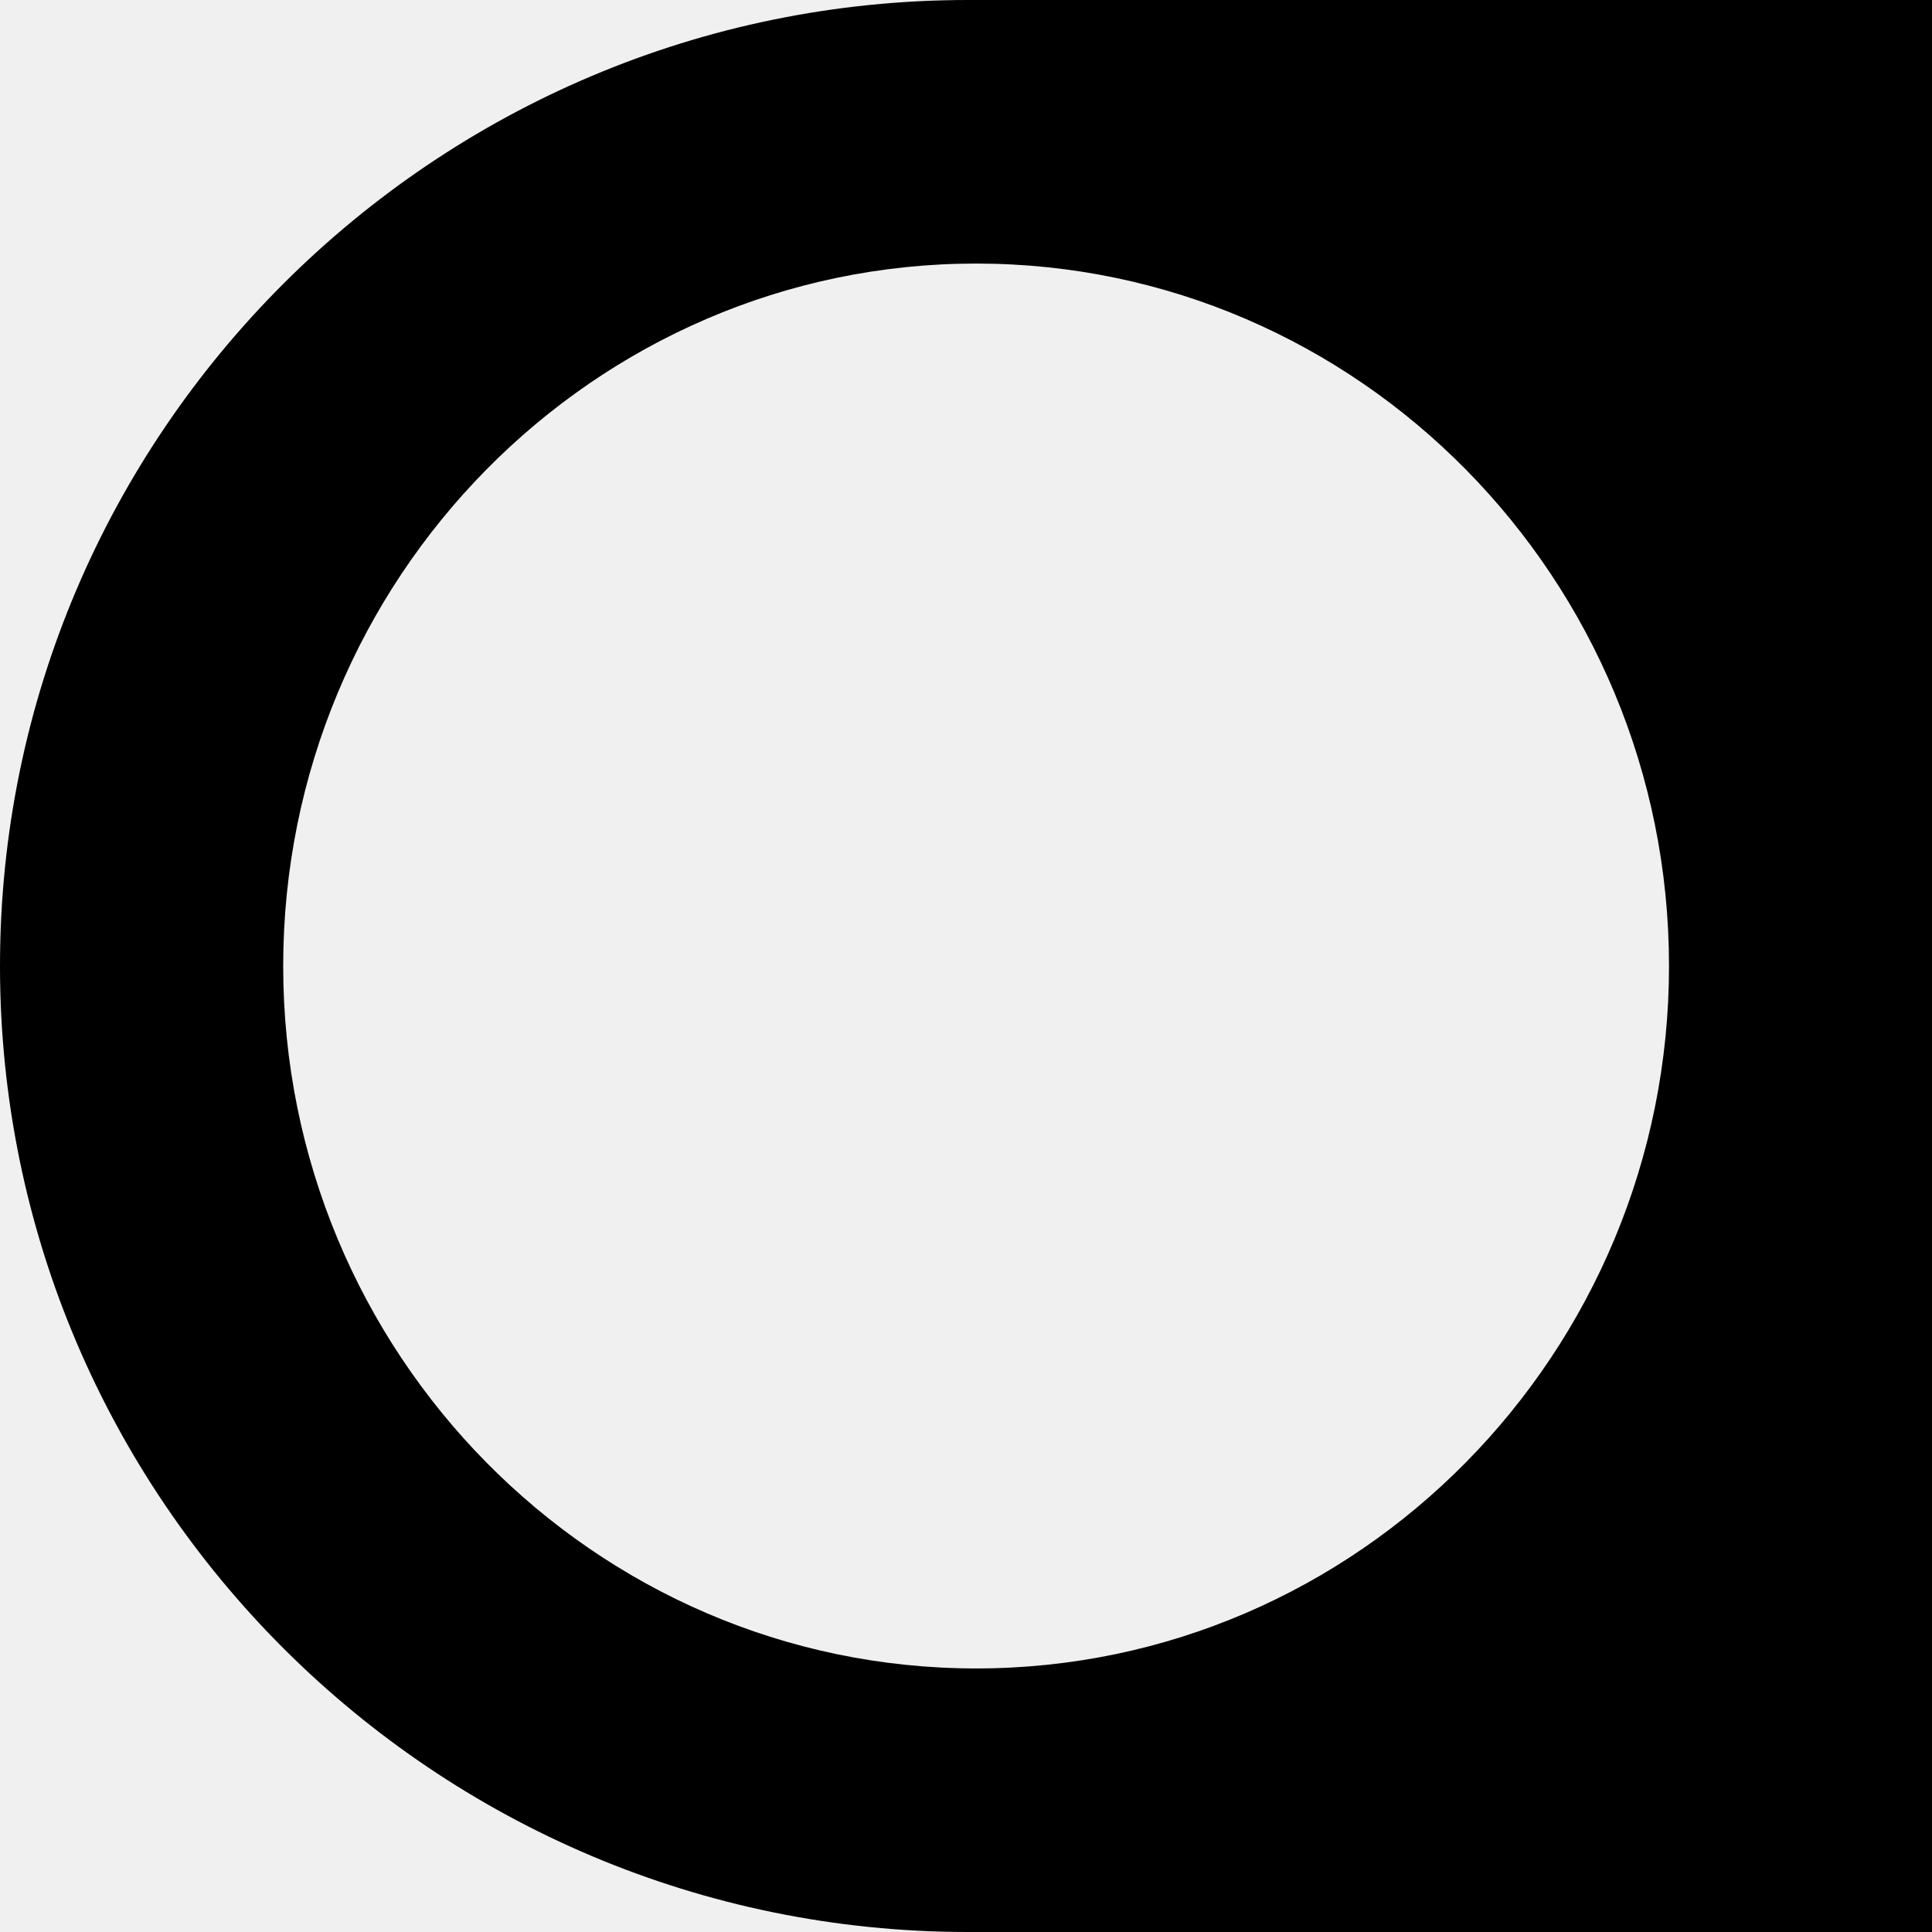
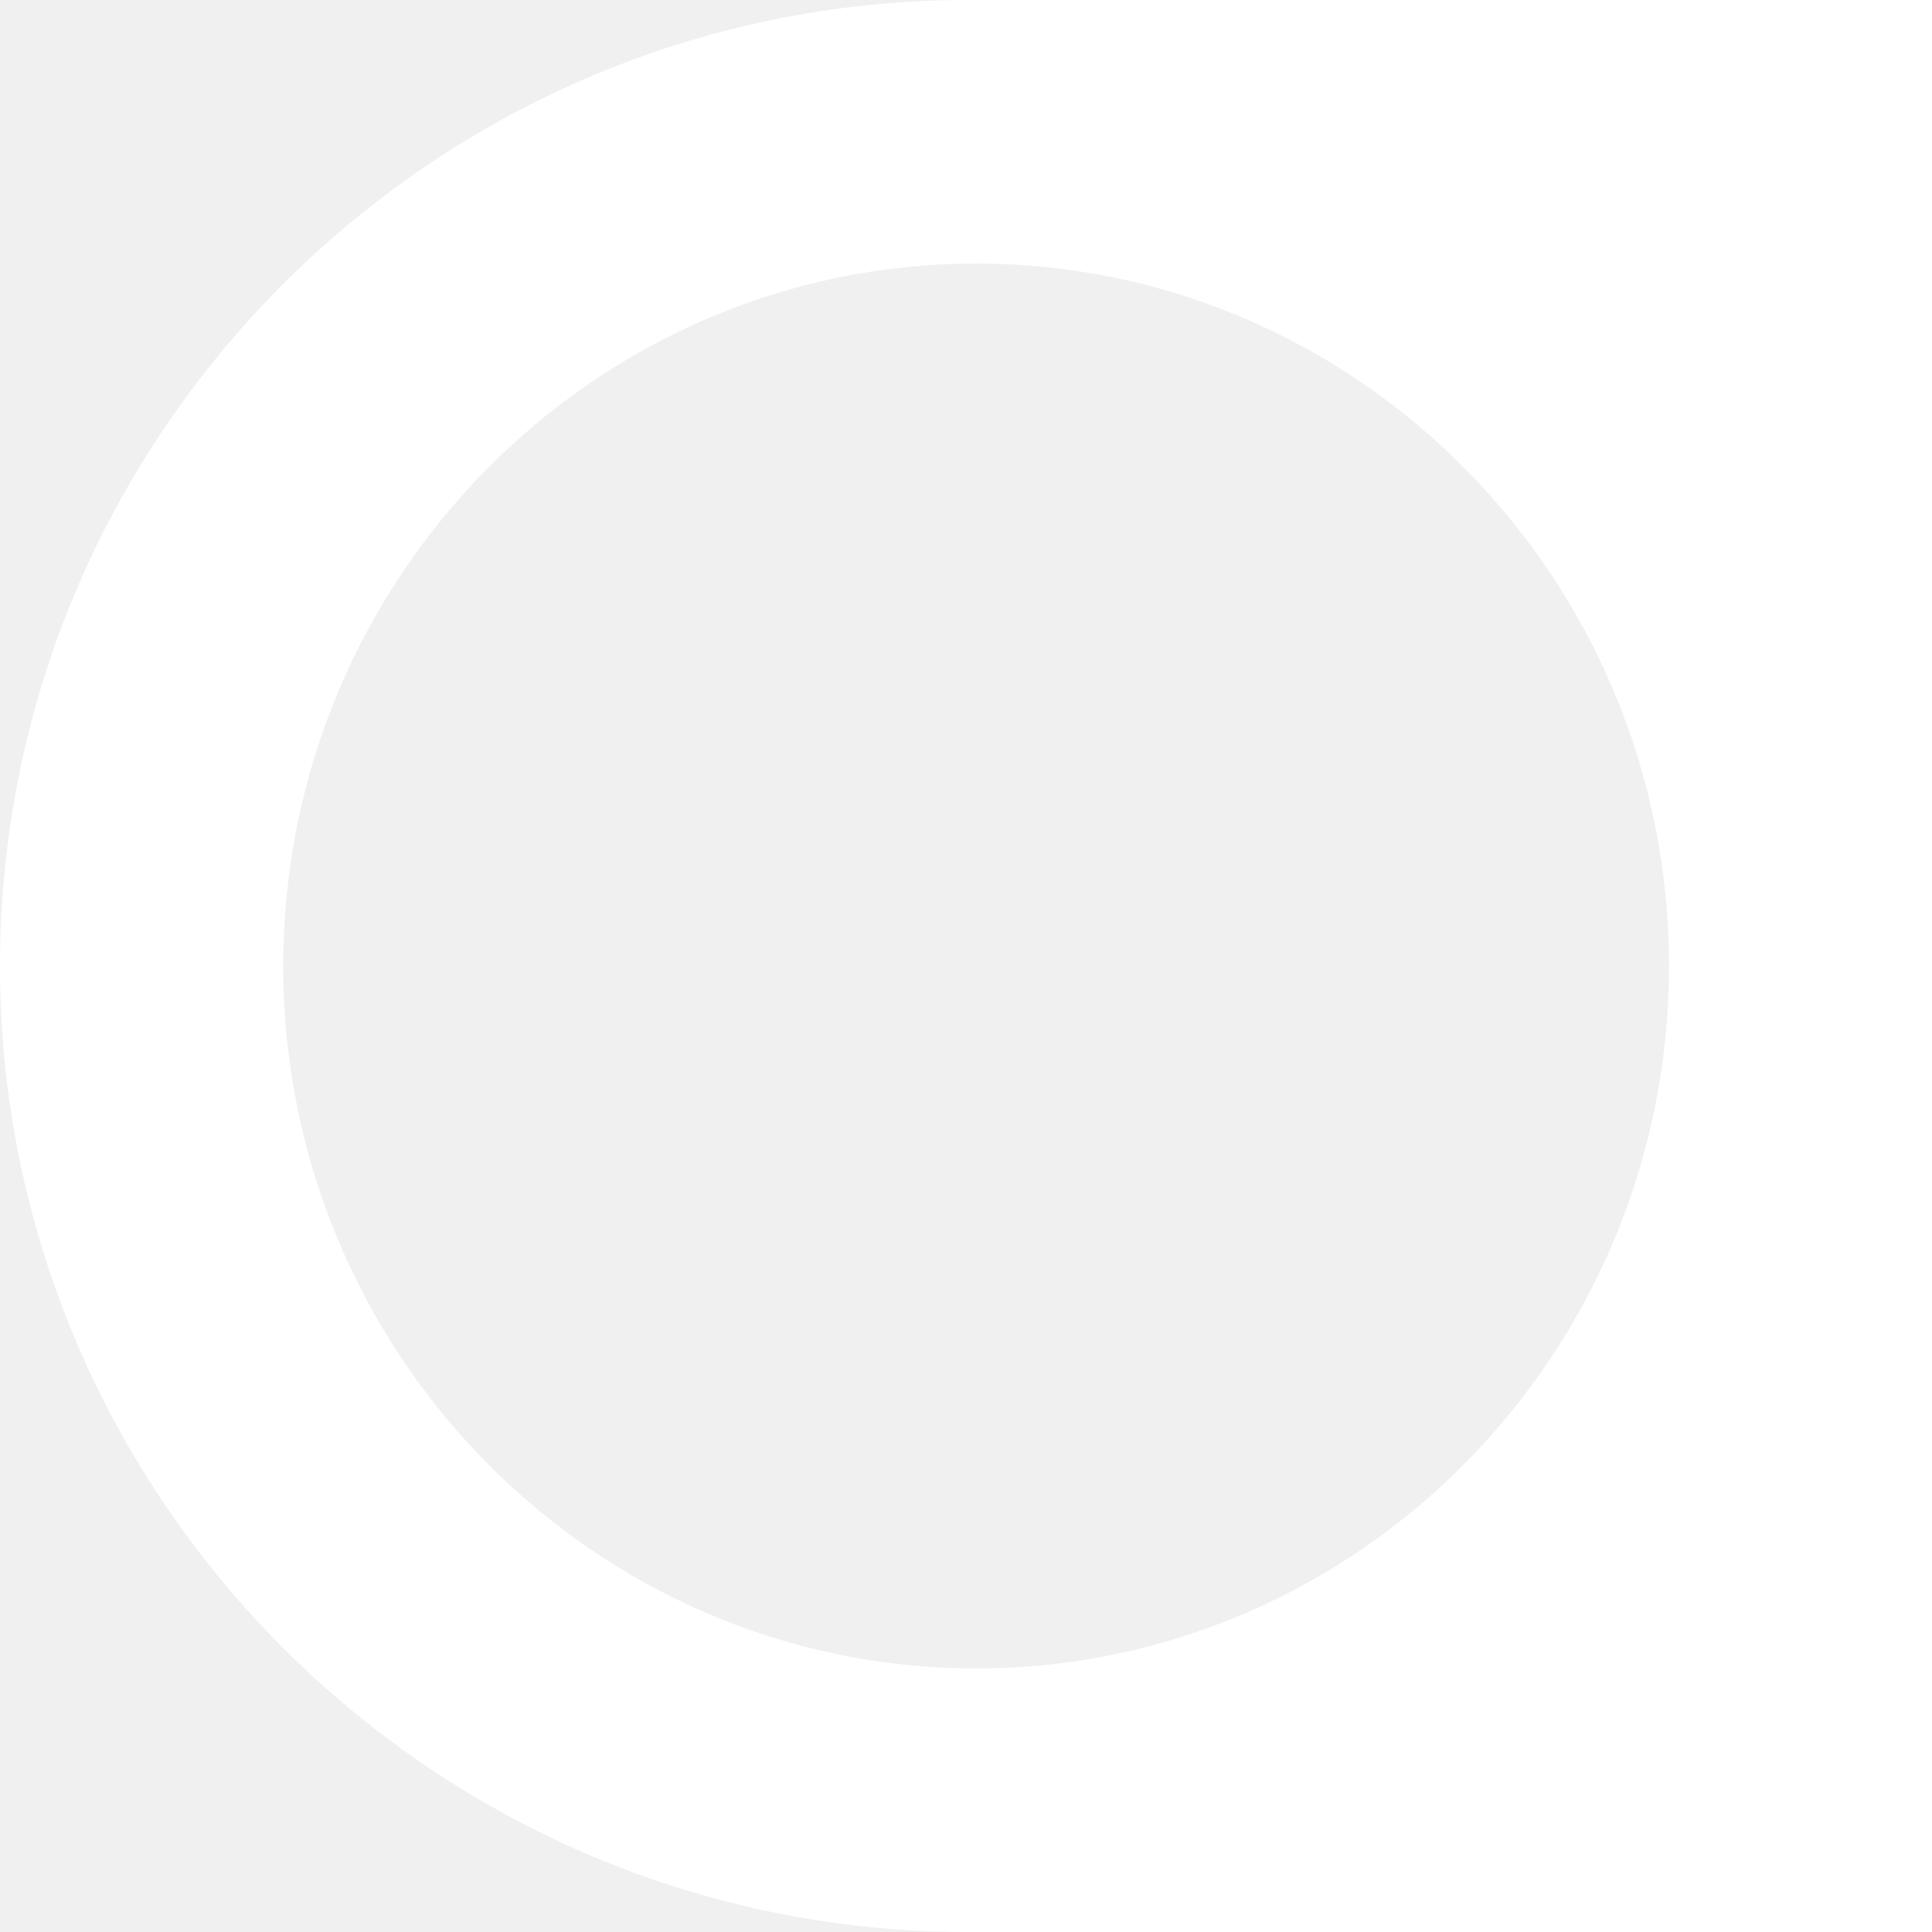
- <svg xmlns="http://www.w3.org/2000/svg" fill="currentColor" fill-rule="evenodd" height="1em" style="flex:none;line-height:1" viewBox="0 0 24 24" width="1em">
+ <svg xmlns="http://www.w3.org/2000/svg" fill="#ffffff" fill-rule="evenodd" height="1em" style="flex:none;line-height:1" viewBox="0 0 24 24" width="1em">
  <path d="M0 12c0 6.617 5.395 12 12.026 12H24V0H12.026C5.395 0 0 5.383 0 12m3.518 0c0-4.81 3.861-8.726 8.608-8.726S20.733 7.189 20.733 12c0 4.81-3.861 8.726-8.607 8.726-4.747 0-8.608-3.915-8.608-8.726" />
</svg>
